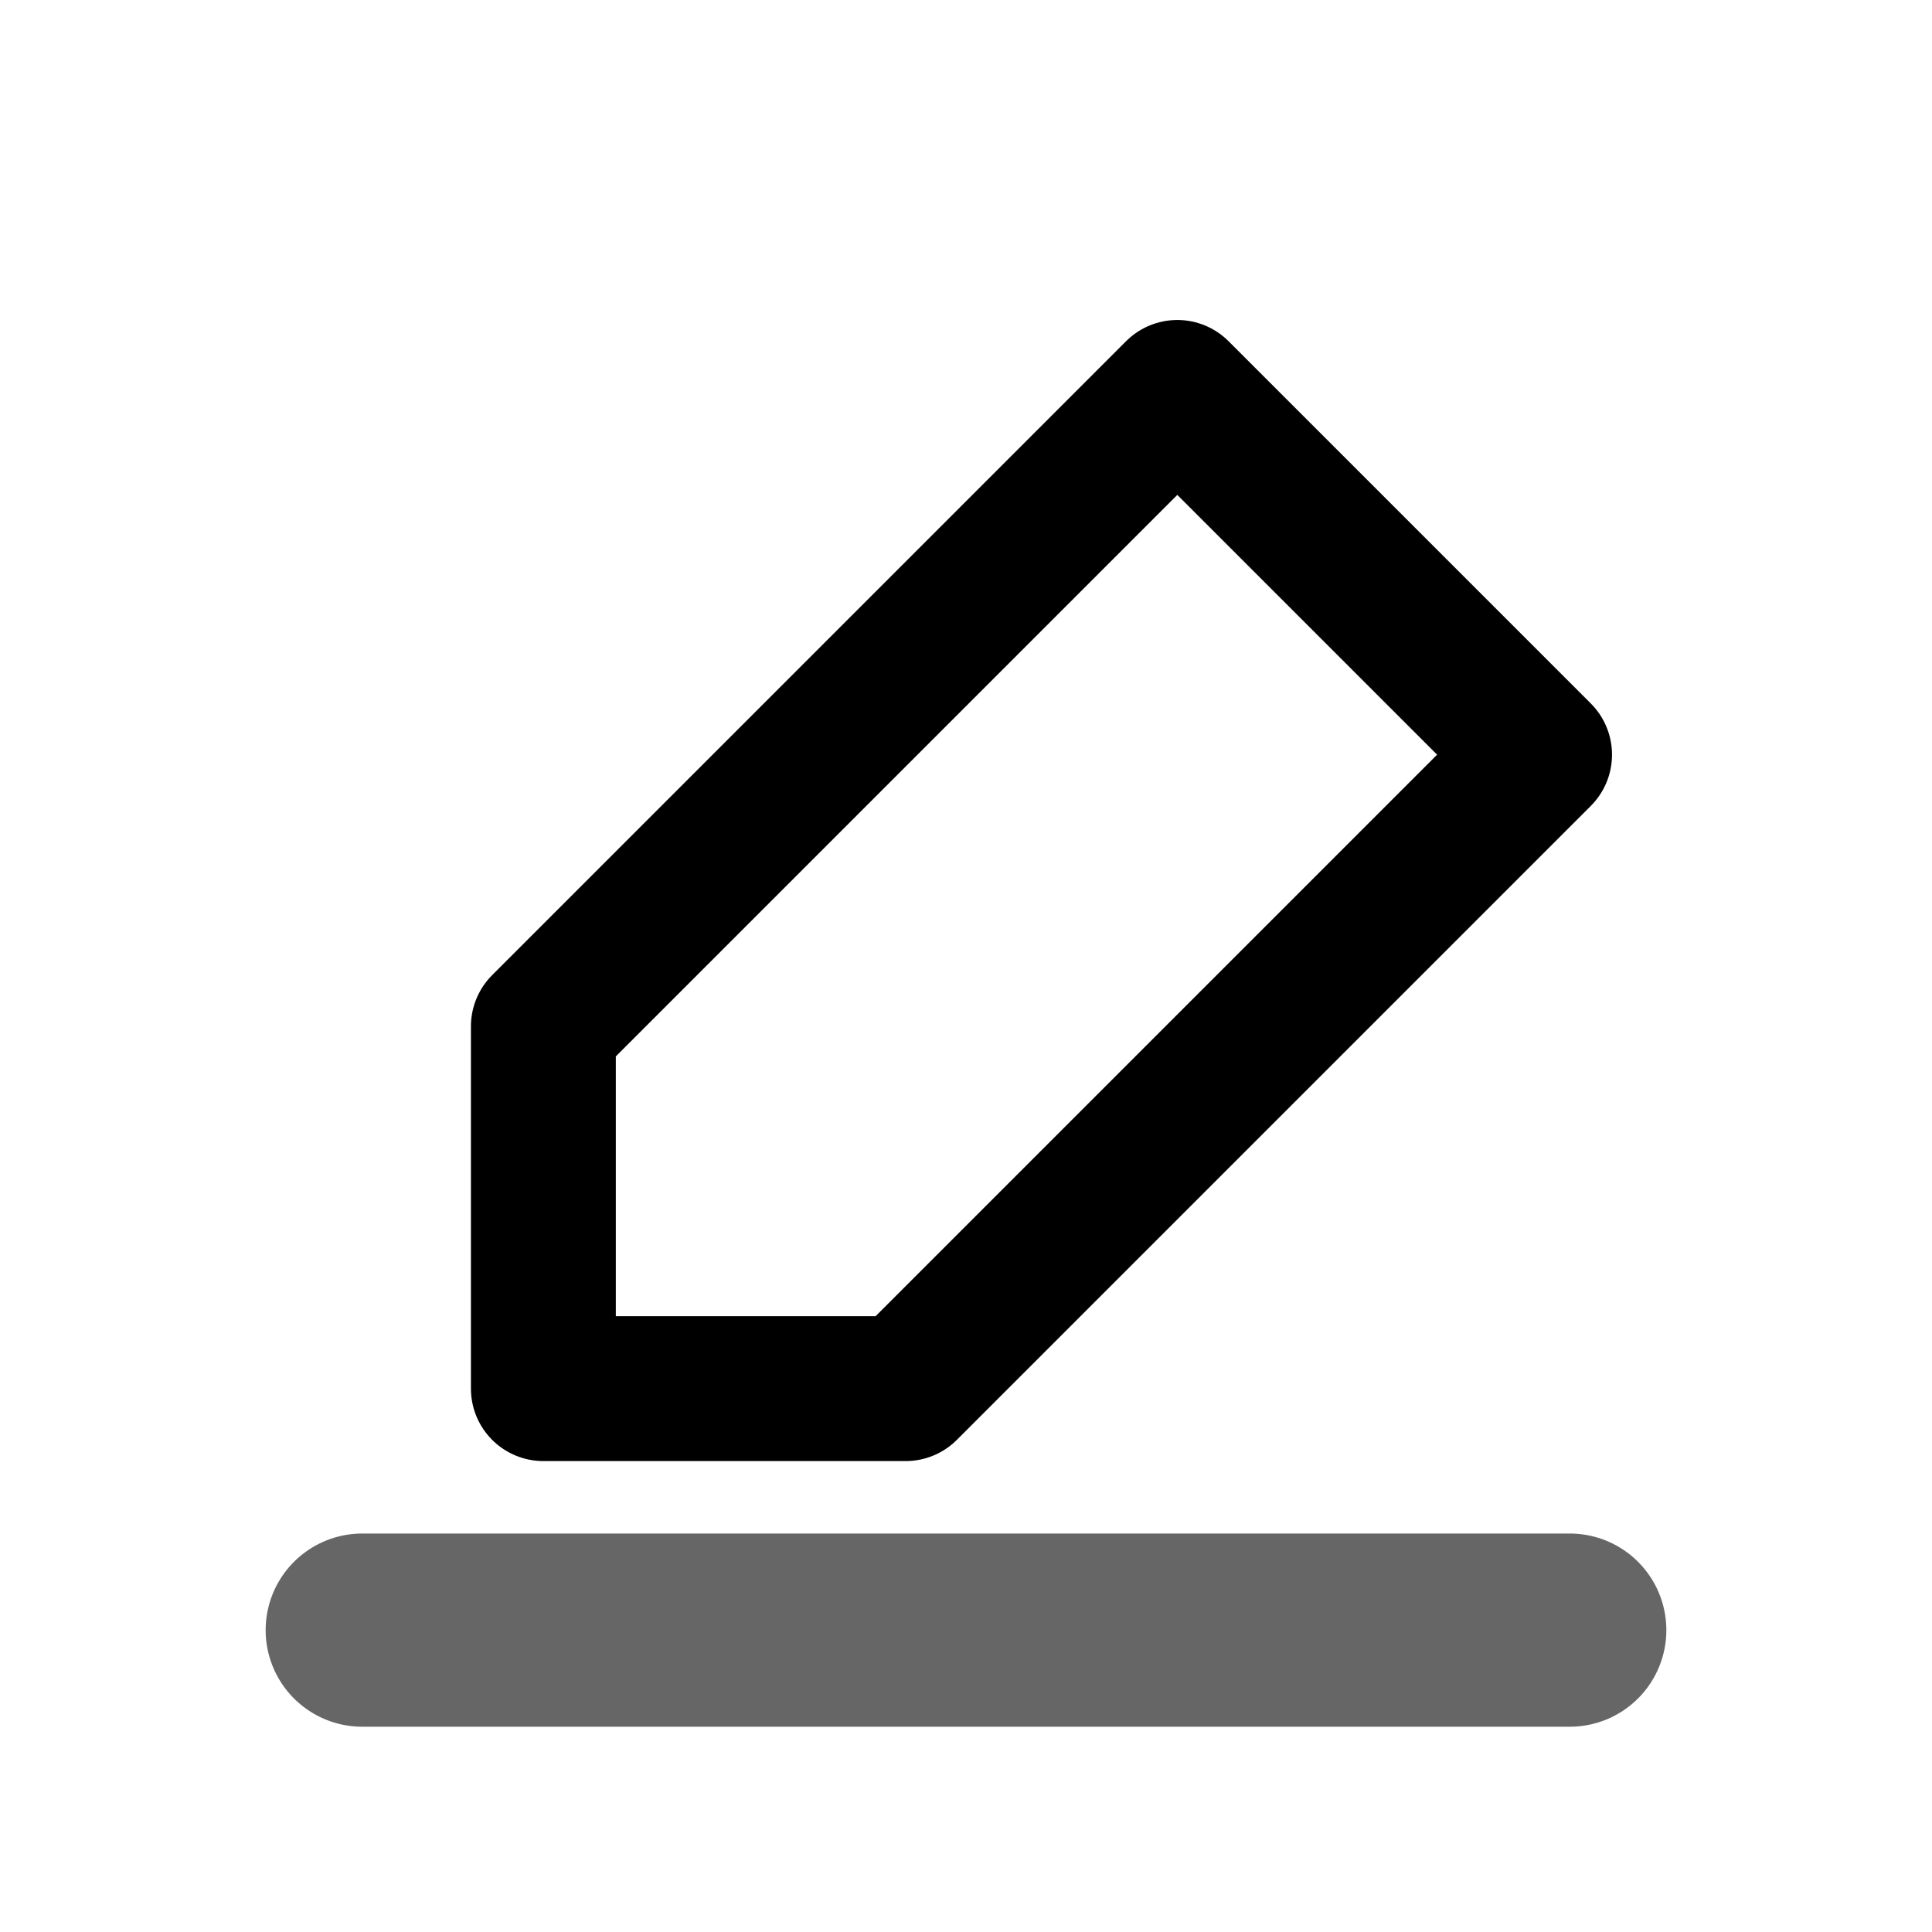
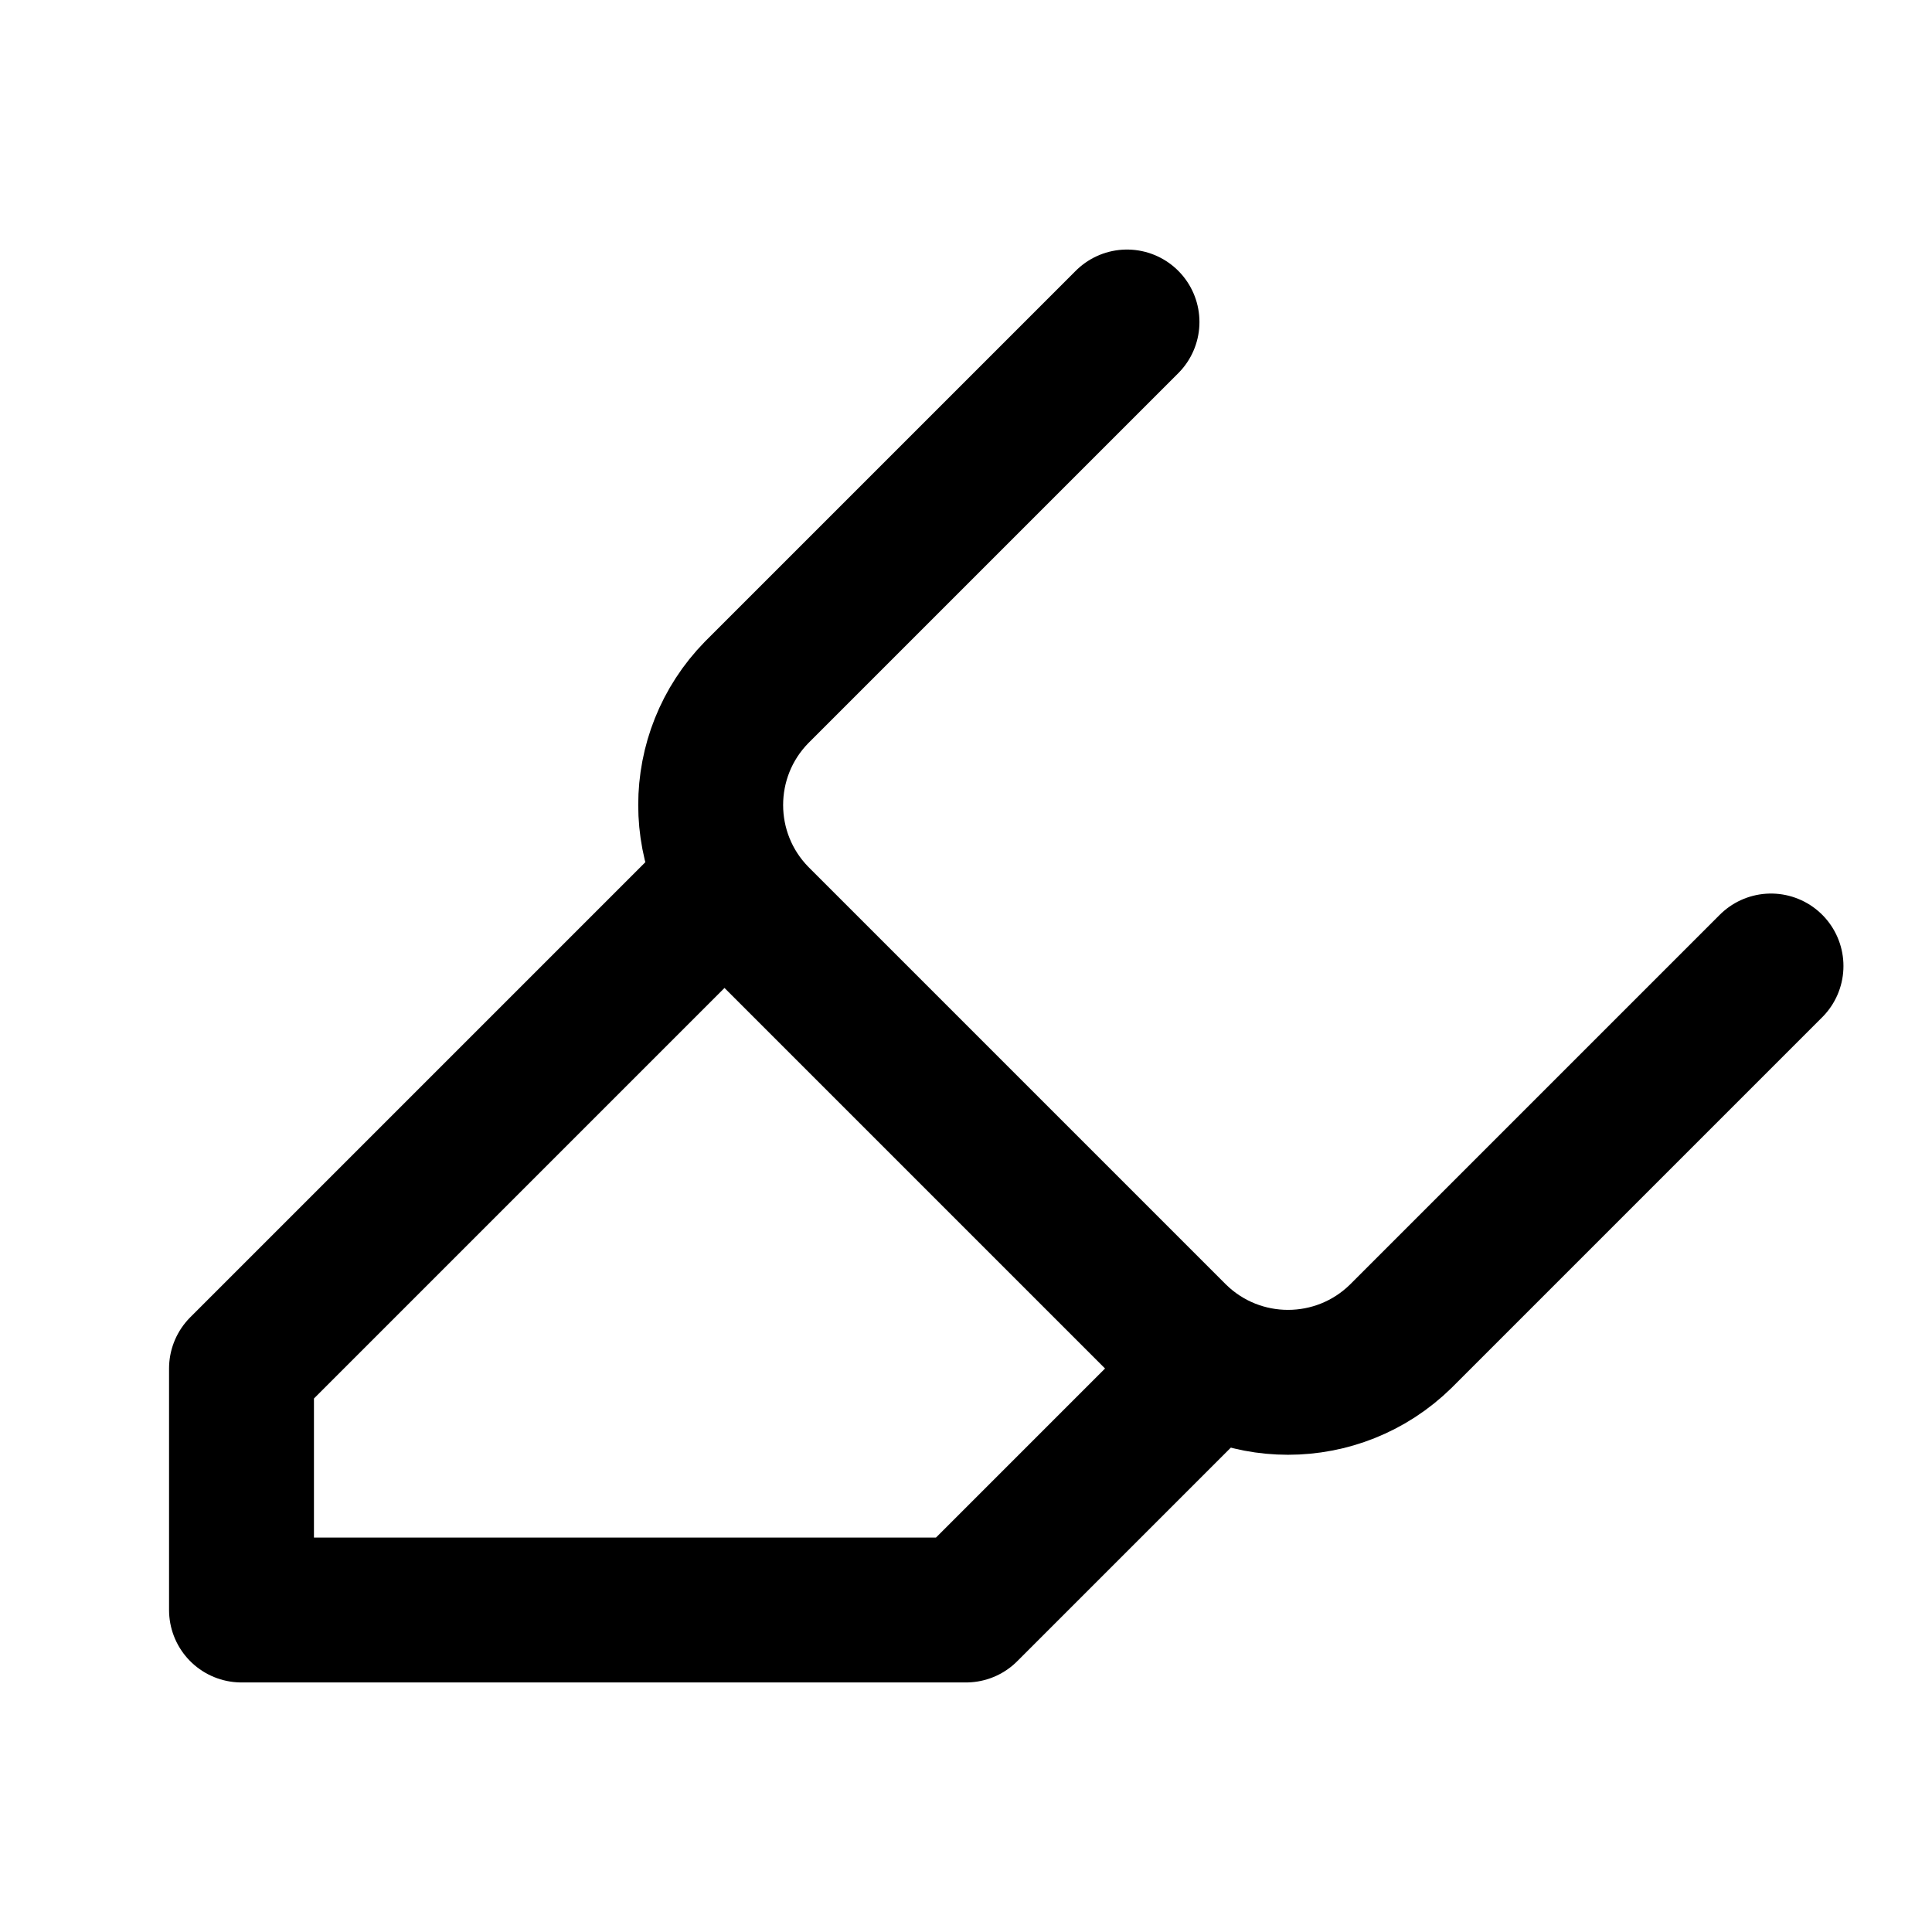
- <svg xmlns="http://www.w3.org/2000/svg" width="16" height="16" viewBox="0 0 16 16" fill="none">
-   <path d="M9.75 3.25L12.75 6.25L7.5 11.5H4.5V8.5L9.75 3.25Z" stroke="black" stroke-width="1.2" stroke-linecap="round" stroke-linejoin="round" />
-   <path d="M3 13.5H13" stroke="black" stroke-width="1.6" stroke-linecap="round" opacity="0.6" />
+ <svg xmlns="http://www.w3.org/2000/svg" width="16" height="16" viewBox="0 0 24 24" fill="none" stroke="black" stroke-width="1.8" stroke-linecap="round" stroke-linejoin="round">
+   <path d="m9 11-6 6v3h9l3-3" />
+   <path d="m22 12-4.6 4.6a2 2 0 0 1-2.8 0l-5.2-5.2a2 2 0 0 1 0-2.8L14 4" />
</svg>
